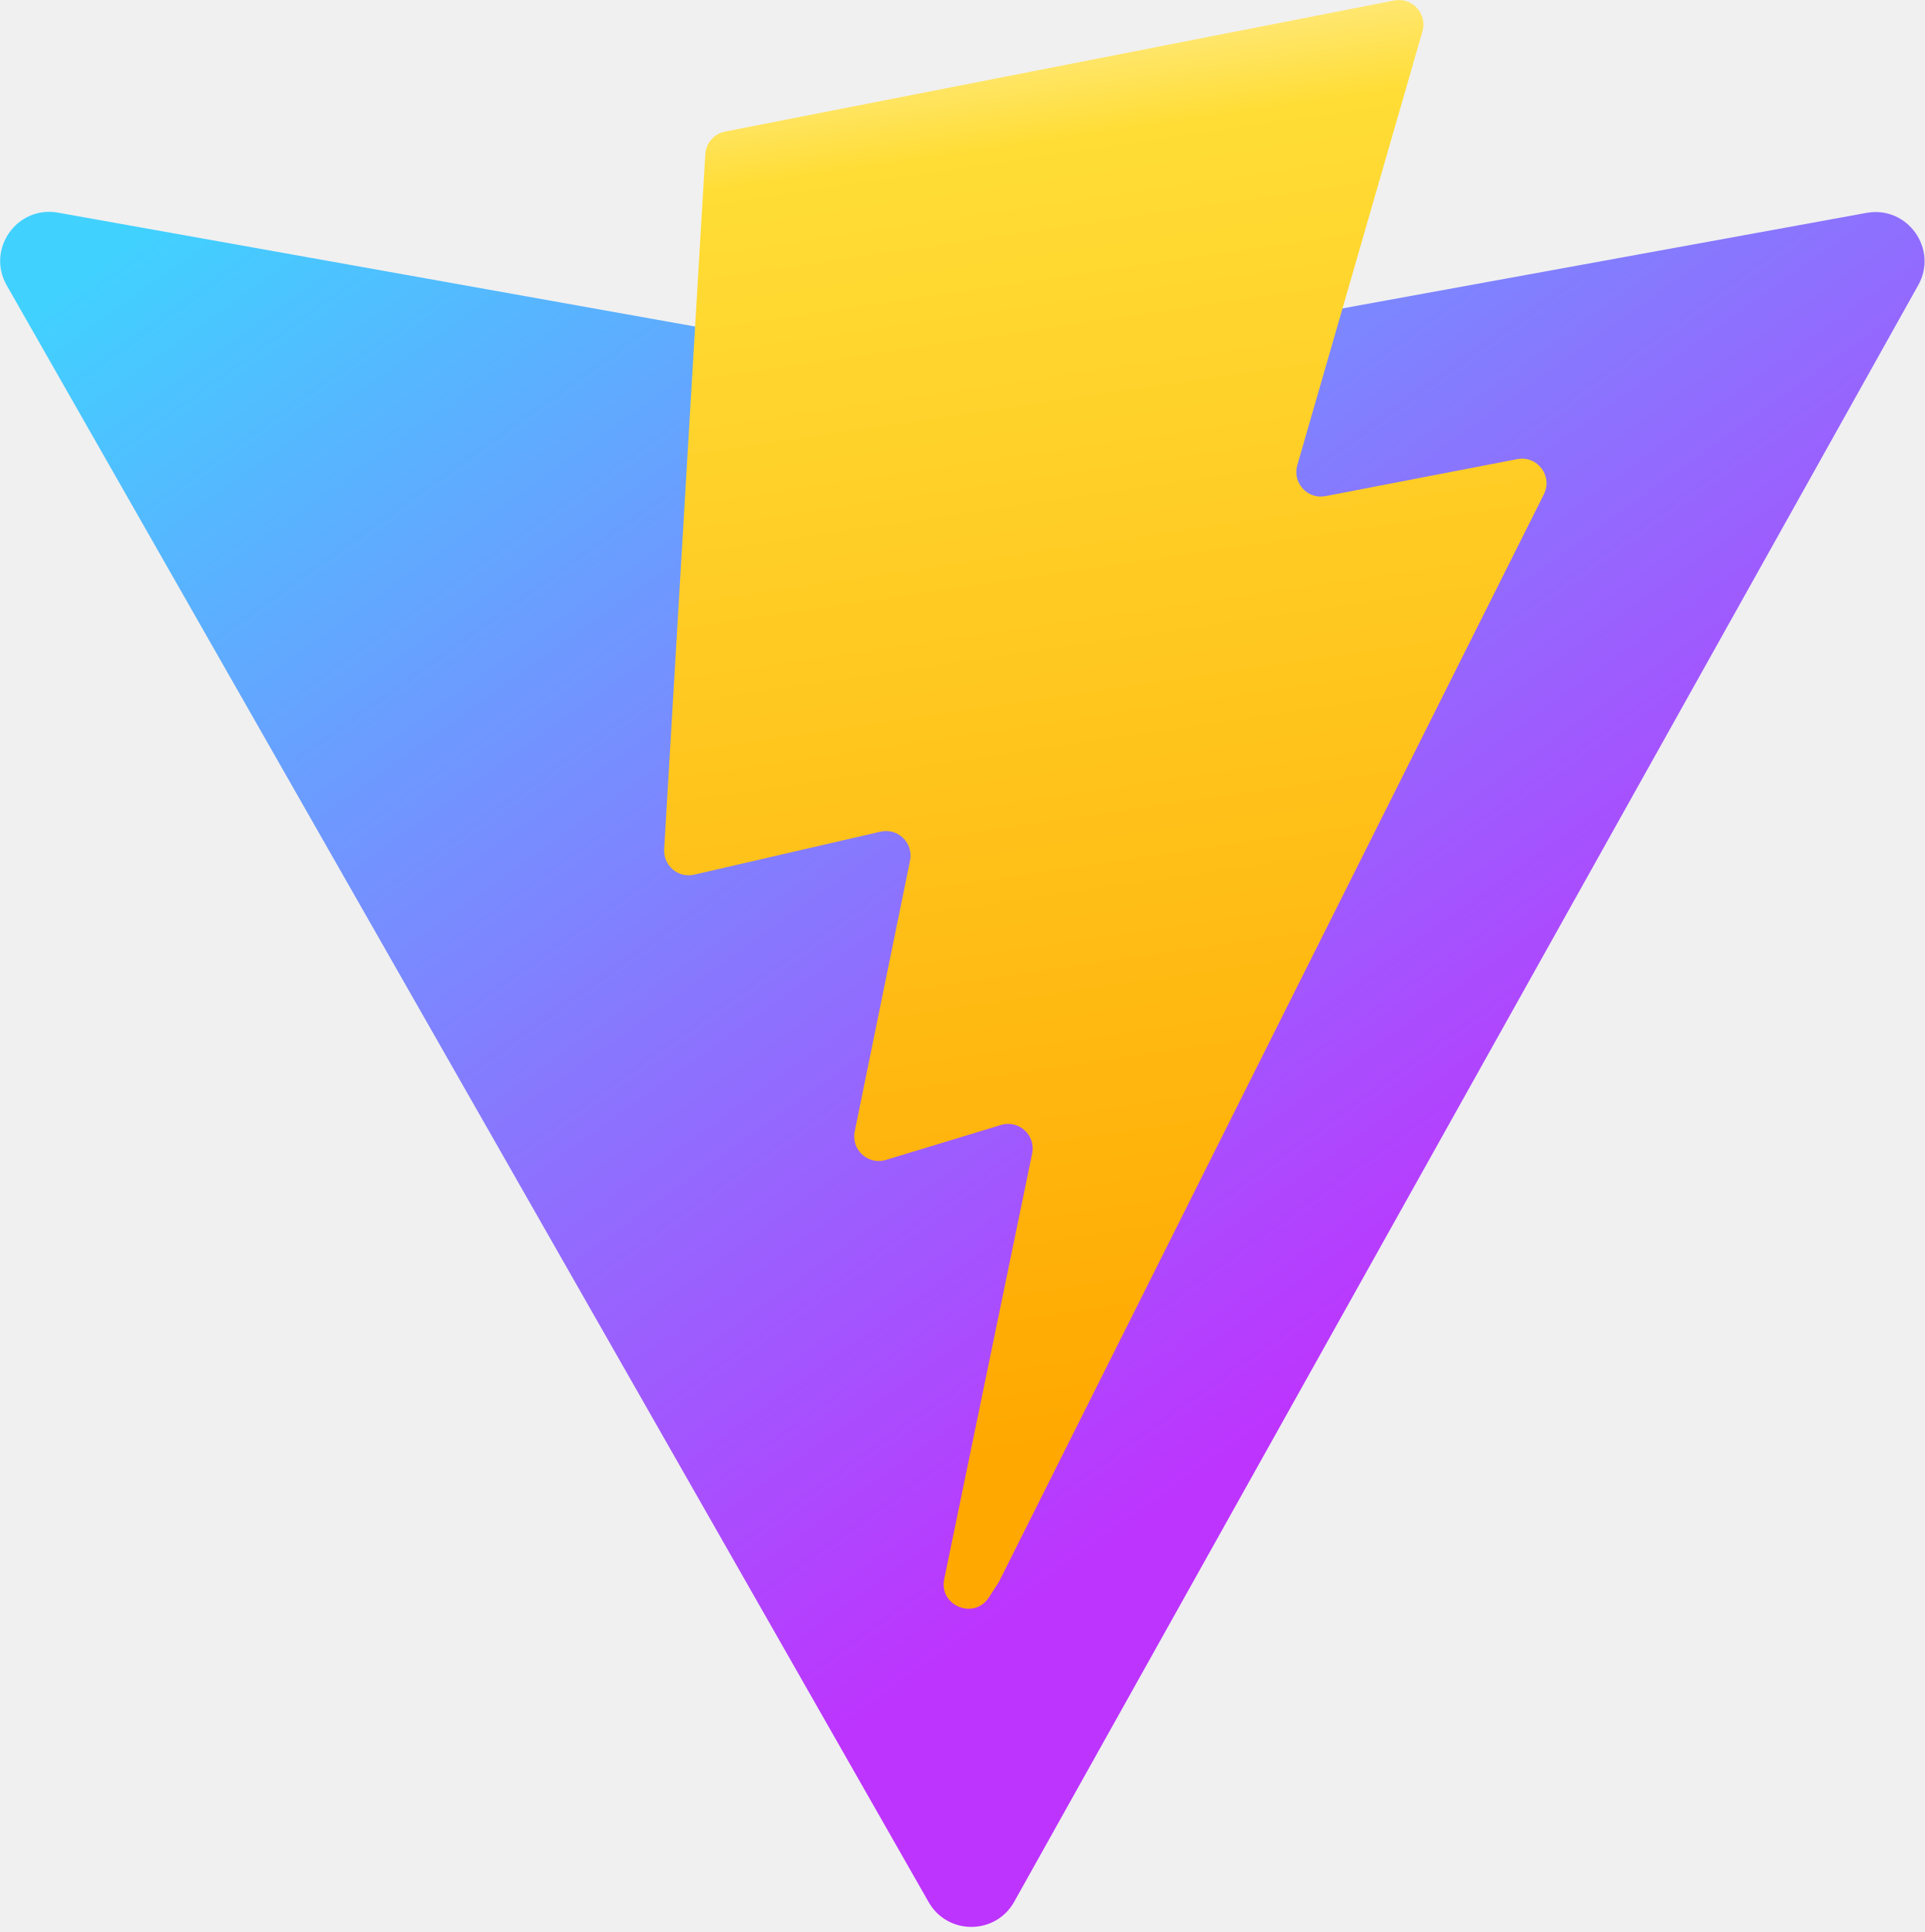
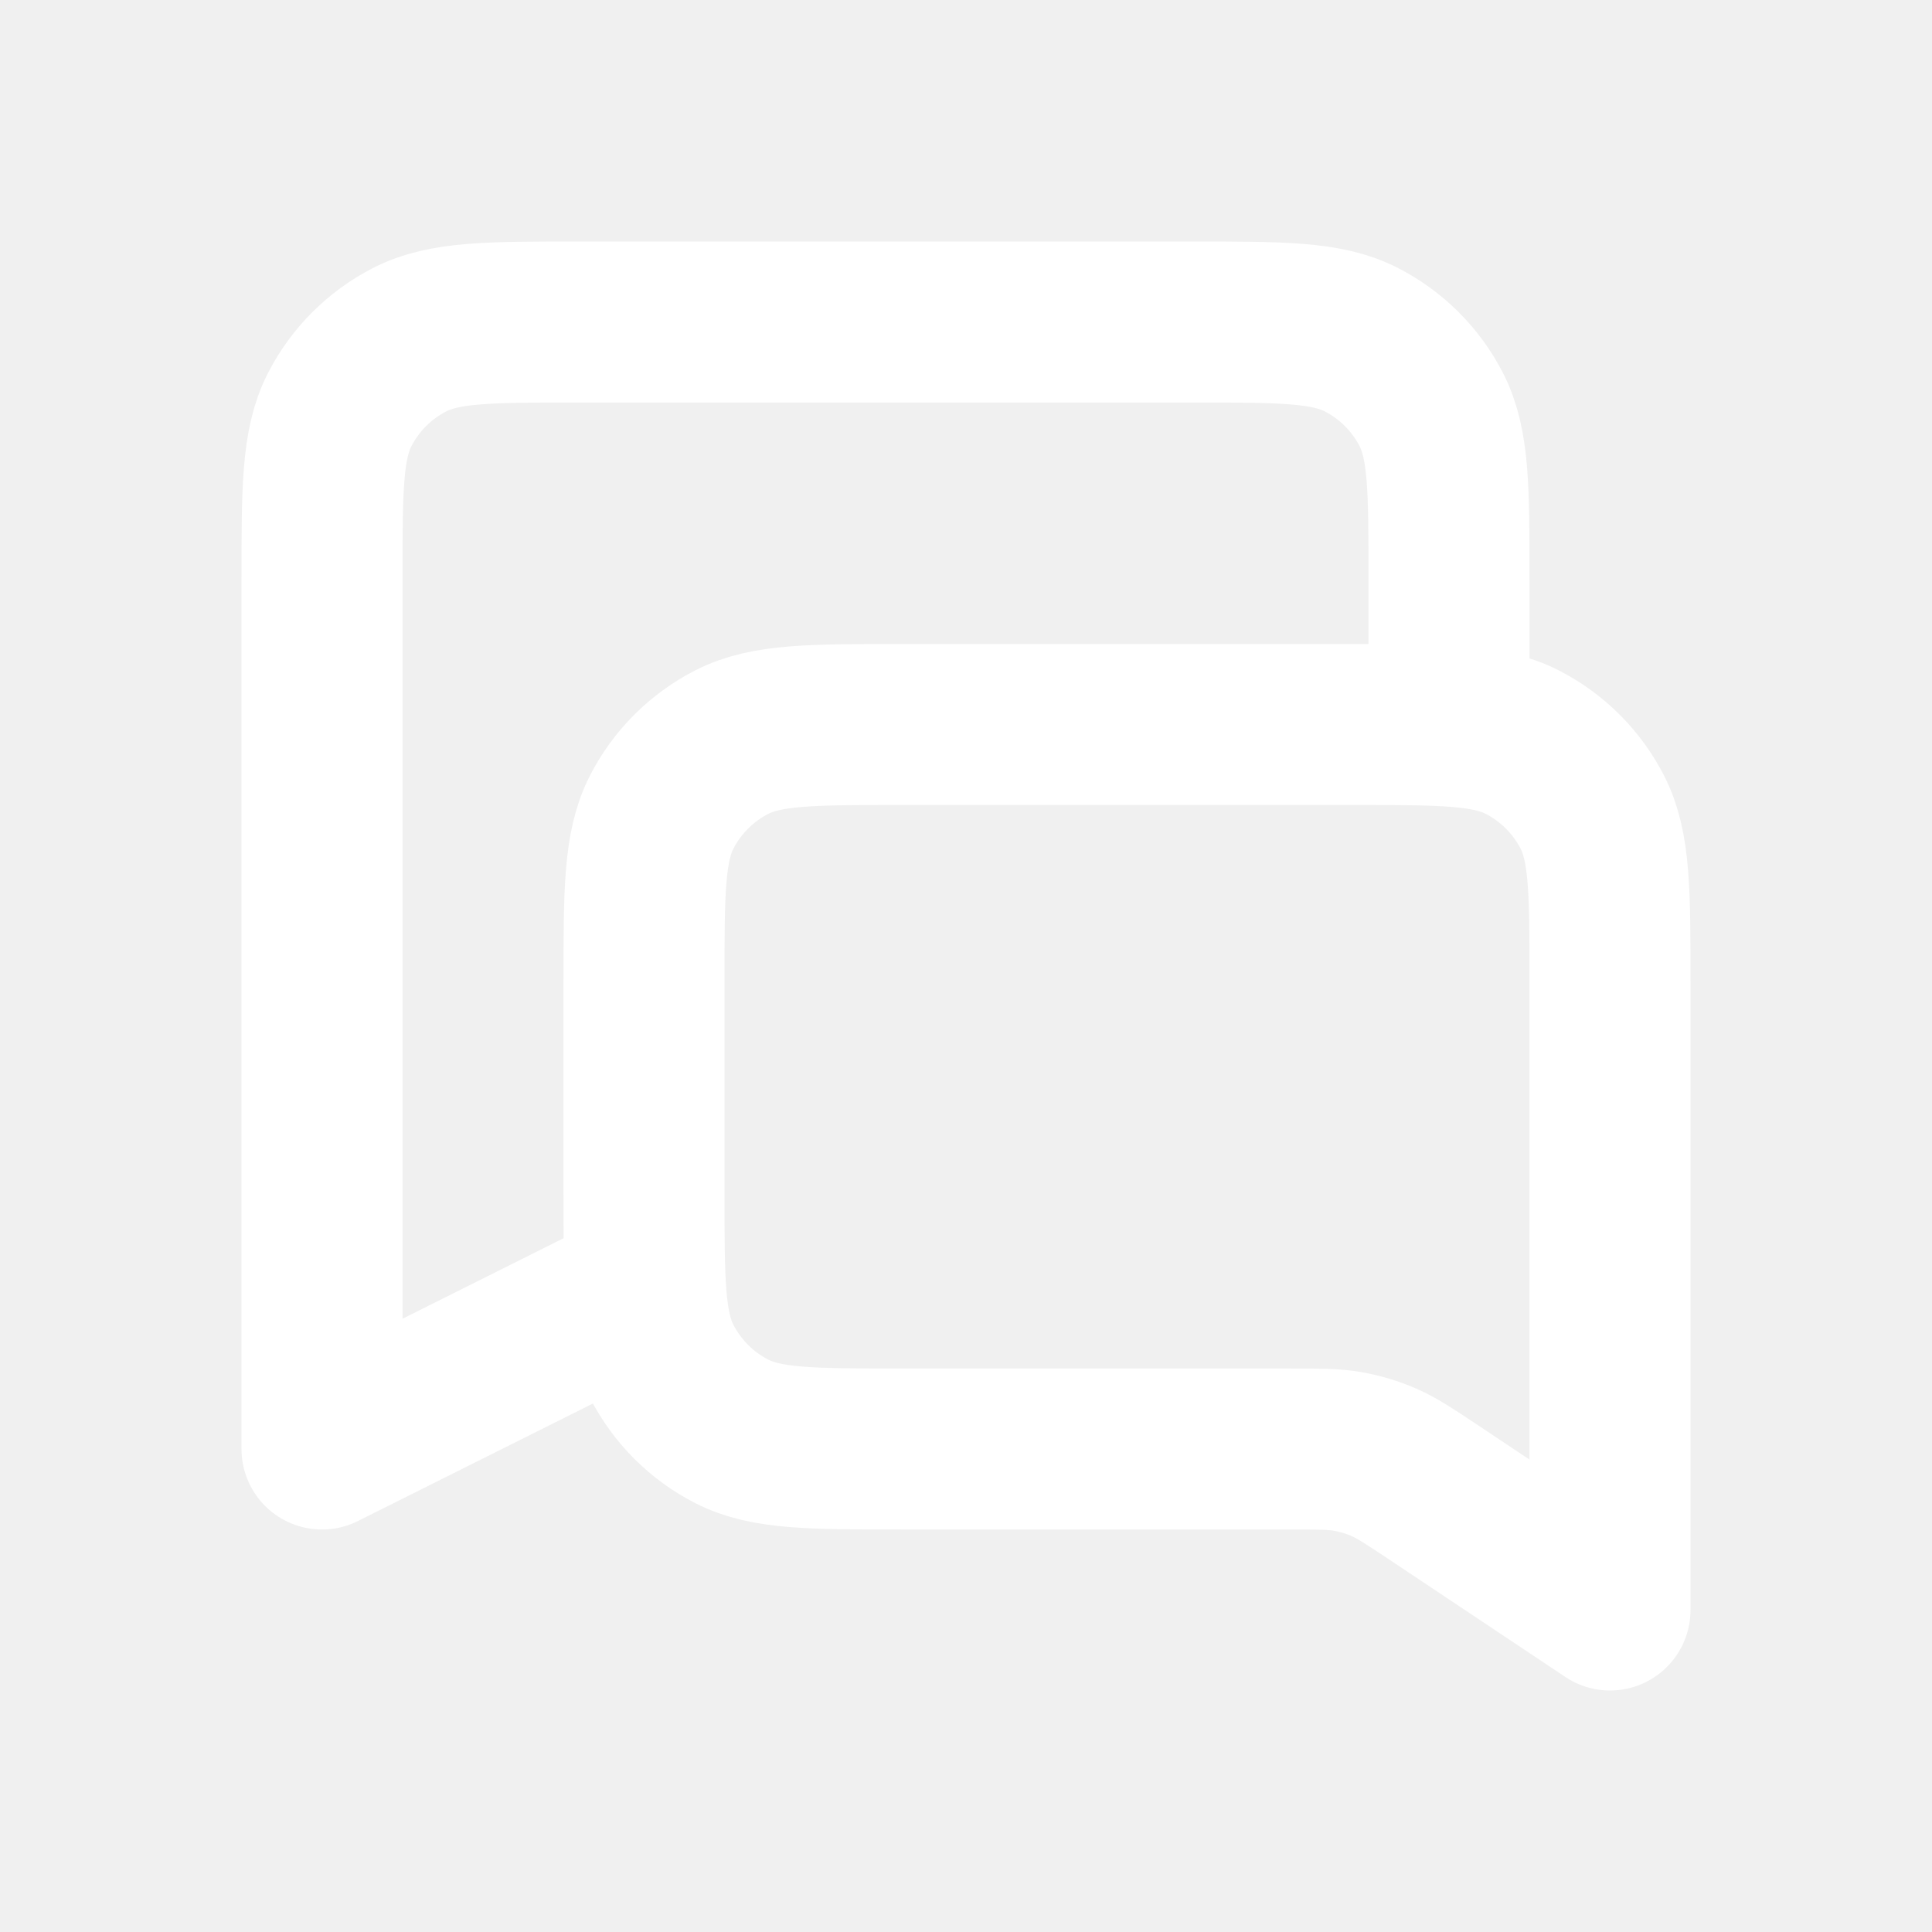
- <svg xmlns="http://www.w3.org/2000/svg" aria-hidden="true" role="img" class="iconify iconify--logos" width="31.88" height="32" preserveAspectRatio="xMidYMid meet" viewBox="0 0 256 257">
-   <defs>
-     <linearGradient id="IconifyId1813088fe1fbc01fb466" x1="-.828%" x2="57.636%" y1="7.652%" y2="78.411%">
-       <stop offset="0%" stop-color="#41D1FF" />
-       <stop offset="100%" stop-color="#BD34FE" />
-     </linearGradient>
-     <linearGradient id="IconifyId1813088fe1fbc01fb467" x1="43.376%" x2="50.316%" y1="2.242%" y2="89.03%">
-       <stop offset="0%" stop-color="#FFEA83" />
-       <stop offset="8.333%" stop-color="#FFDD35" />
-       <stop offset="100%" stop-color="#FFA800" />
-     </linearGradient>
-   </defs>
-   <path fill="url(#IconifyId1813088fe1fbc01fb466)" d="M255.153 37.938L134.897 252.976c-2.483 4.44-8.862 4.466-11.382.048L.875 37.958c-2.746-4.814 1.371-10.646 6.827-9.67l120.385 21.517a6.537 6.537 0 0 0 2.322-.004l117.867-21.483c5.438-.991 9.574 4.796 6.877 9.62Z" />
-   <path fill="url(#IconifyId1813088fe1fbc01fb467)" d="M185.432.063L96.44 17.501a3.268 3.268 0 0 0-2.634 3.014l-5.474 92.456a3.268 3.268 0 0 0 3.997 3.378l24.777-5.718c2.318-.535 4.413 1.507 3.936 3.838l-7.361 36.047c-.495 2.426 1.782 4.5 4.151 3.78l15.304-4.649c2.372-.72 4.652 1.36 4.15 3.788l-11.698 56.621c-.732 3.542 3.979 5.473 5.943 2.437l1.313-2.028l72.516-144.72c1.215-2.423-.88-5.186-3.54-4.672l-25.505 4.922c-2.396.462-4.435-1.77-3.759-4.114l16.646-57.705c.677-2.35-1.37-4.583-3.769-4.113Z" />
+ <svg xmlns="http://www.w3.org/2000/svg" width="800px" height="800px" viewBox="0 0 24 24" fill="none">
+   <g id="SVGRepo_bgCarrier" stroke-width="0" />
+   <g id="SVGRepo_tracerCarrier" stroke-linecap="round" stroke-linejoin="round" />
+   <g id="SVGRepo_iconCarrier">
+     <path d="M18 9V7.2C18 6.08 18 5.52 17.782 5.092C17.59 4.716 17.284 4.41 16.908 4.218C16.48 4 15.92 4 14.8 4H7.2C6.08 4 5.52 4 5.092 4.218C4.716 4.41 4.41 4.716 4.218 5.092C4 5.52 4 6.08 4 7.2V18L8 16M20 20L17.806 18.537C17.506 18.338 17.357 18.238 17.195 18.167C17.051 18.104 16.9 18.059 16.745 18.031C16.571 18 16.391 18 16.031 18H11.2C10.08 18 9.52 18 9.092 17.782C8.716 17.59 8.41 17.284 8.218 16.908C8 16.48 8 15.92 8 14.8V12.2C8 11.08 8 10.52 8.218 10.092C8.41 9.716 8.716 9.41 9.092 9.218C9.52 9 10.08 9 11.2 9H16.8C17.92 9 18.48 9 18.908 9.218C19.284 9.41 19.59 9.716 19.782 10.092C20 10.52 20 11.08 20 12.2V20Z" stroke="#ffffff" stroke-width="2" stroke-linecap="round" stroke-linejoin="round" />
+   </g>
</svg>
